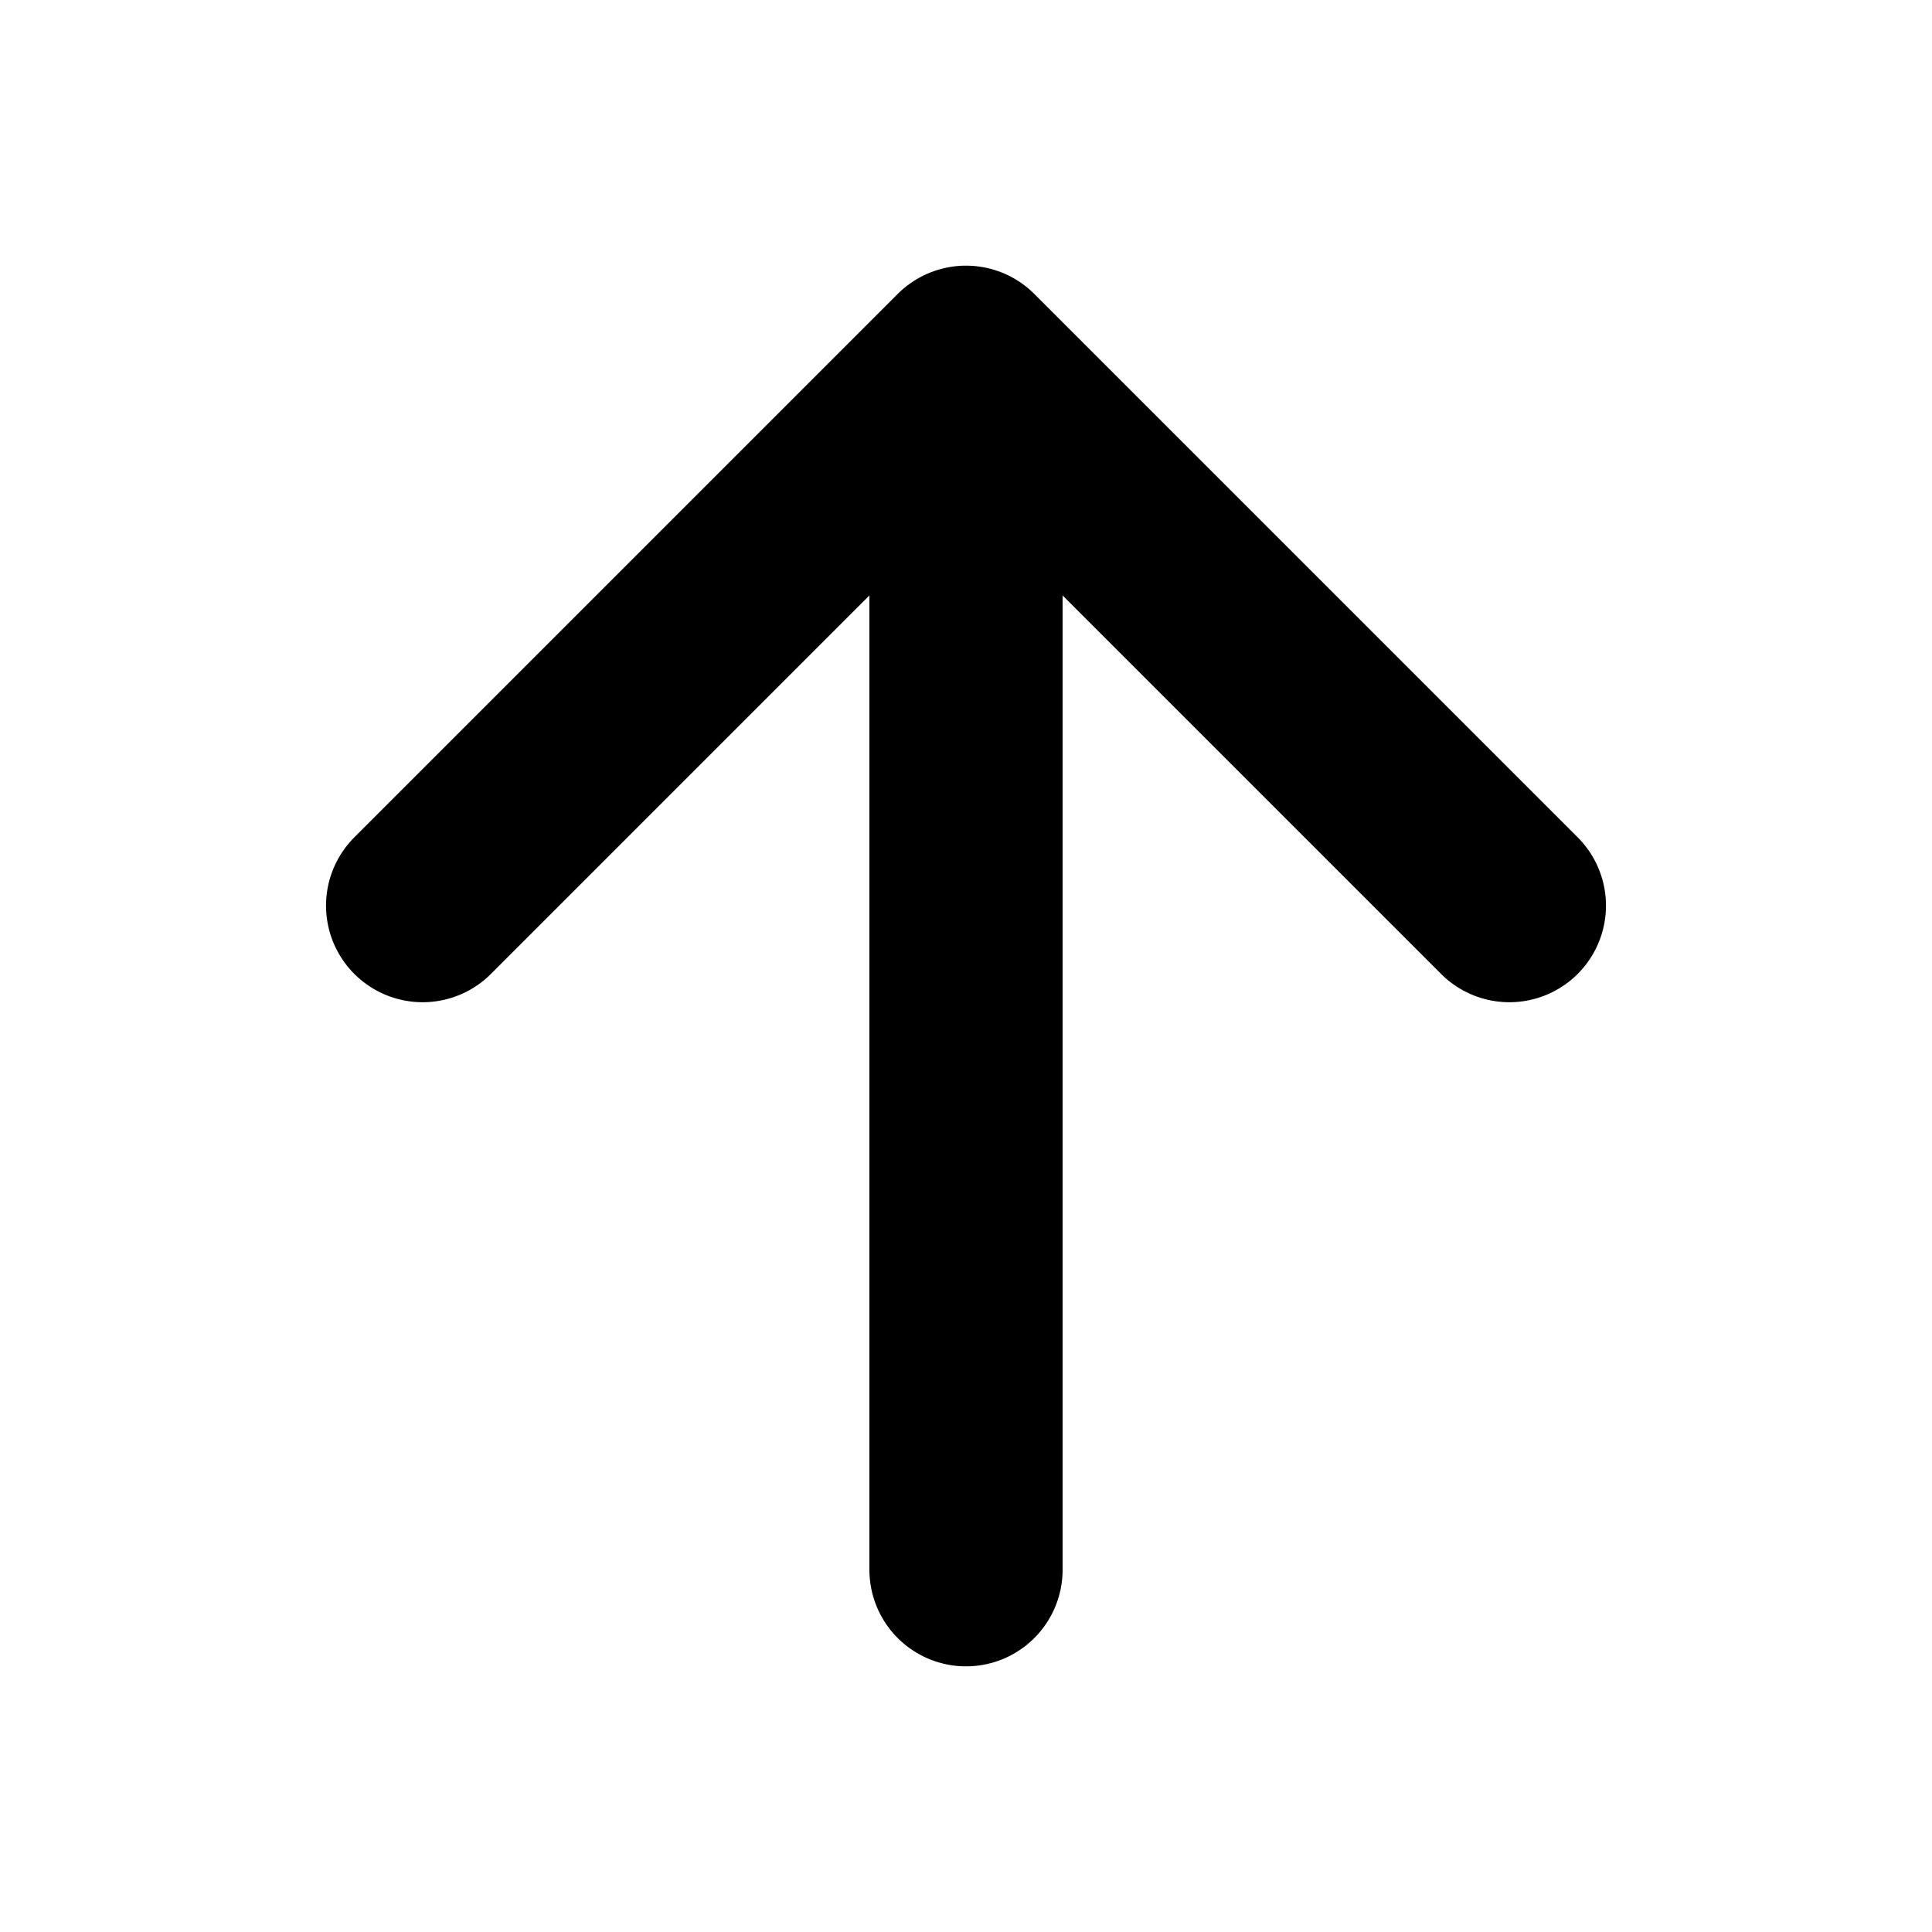
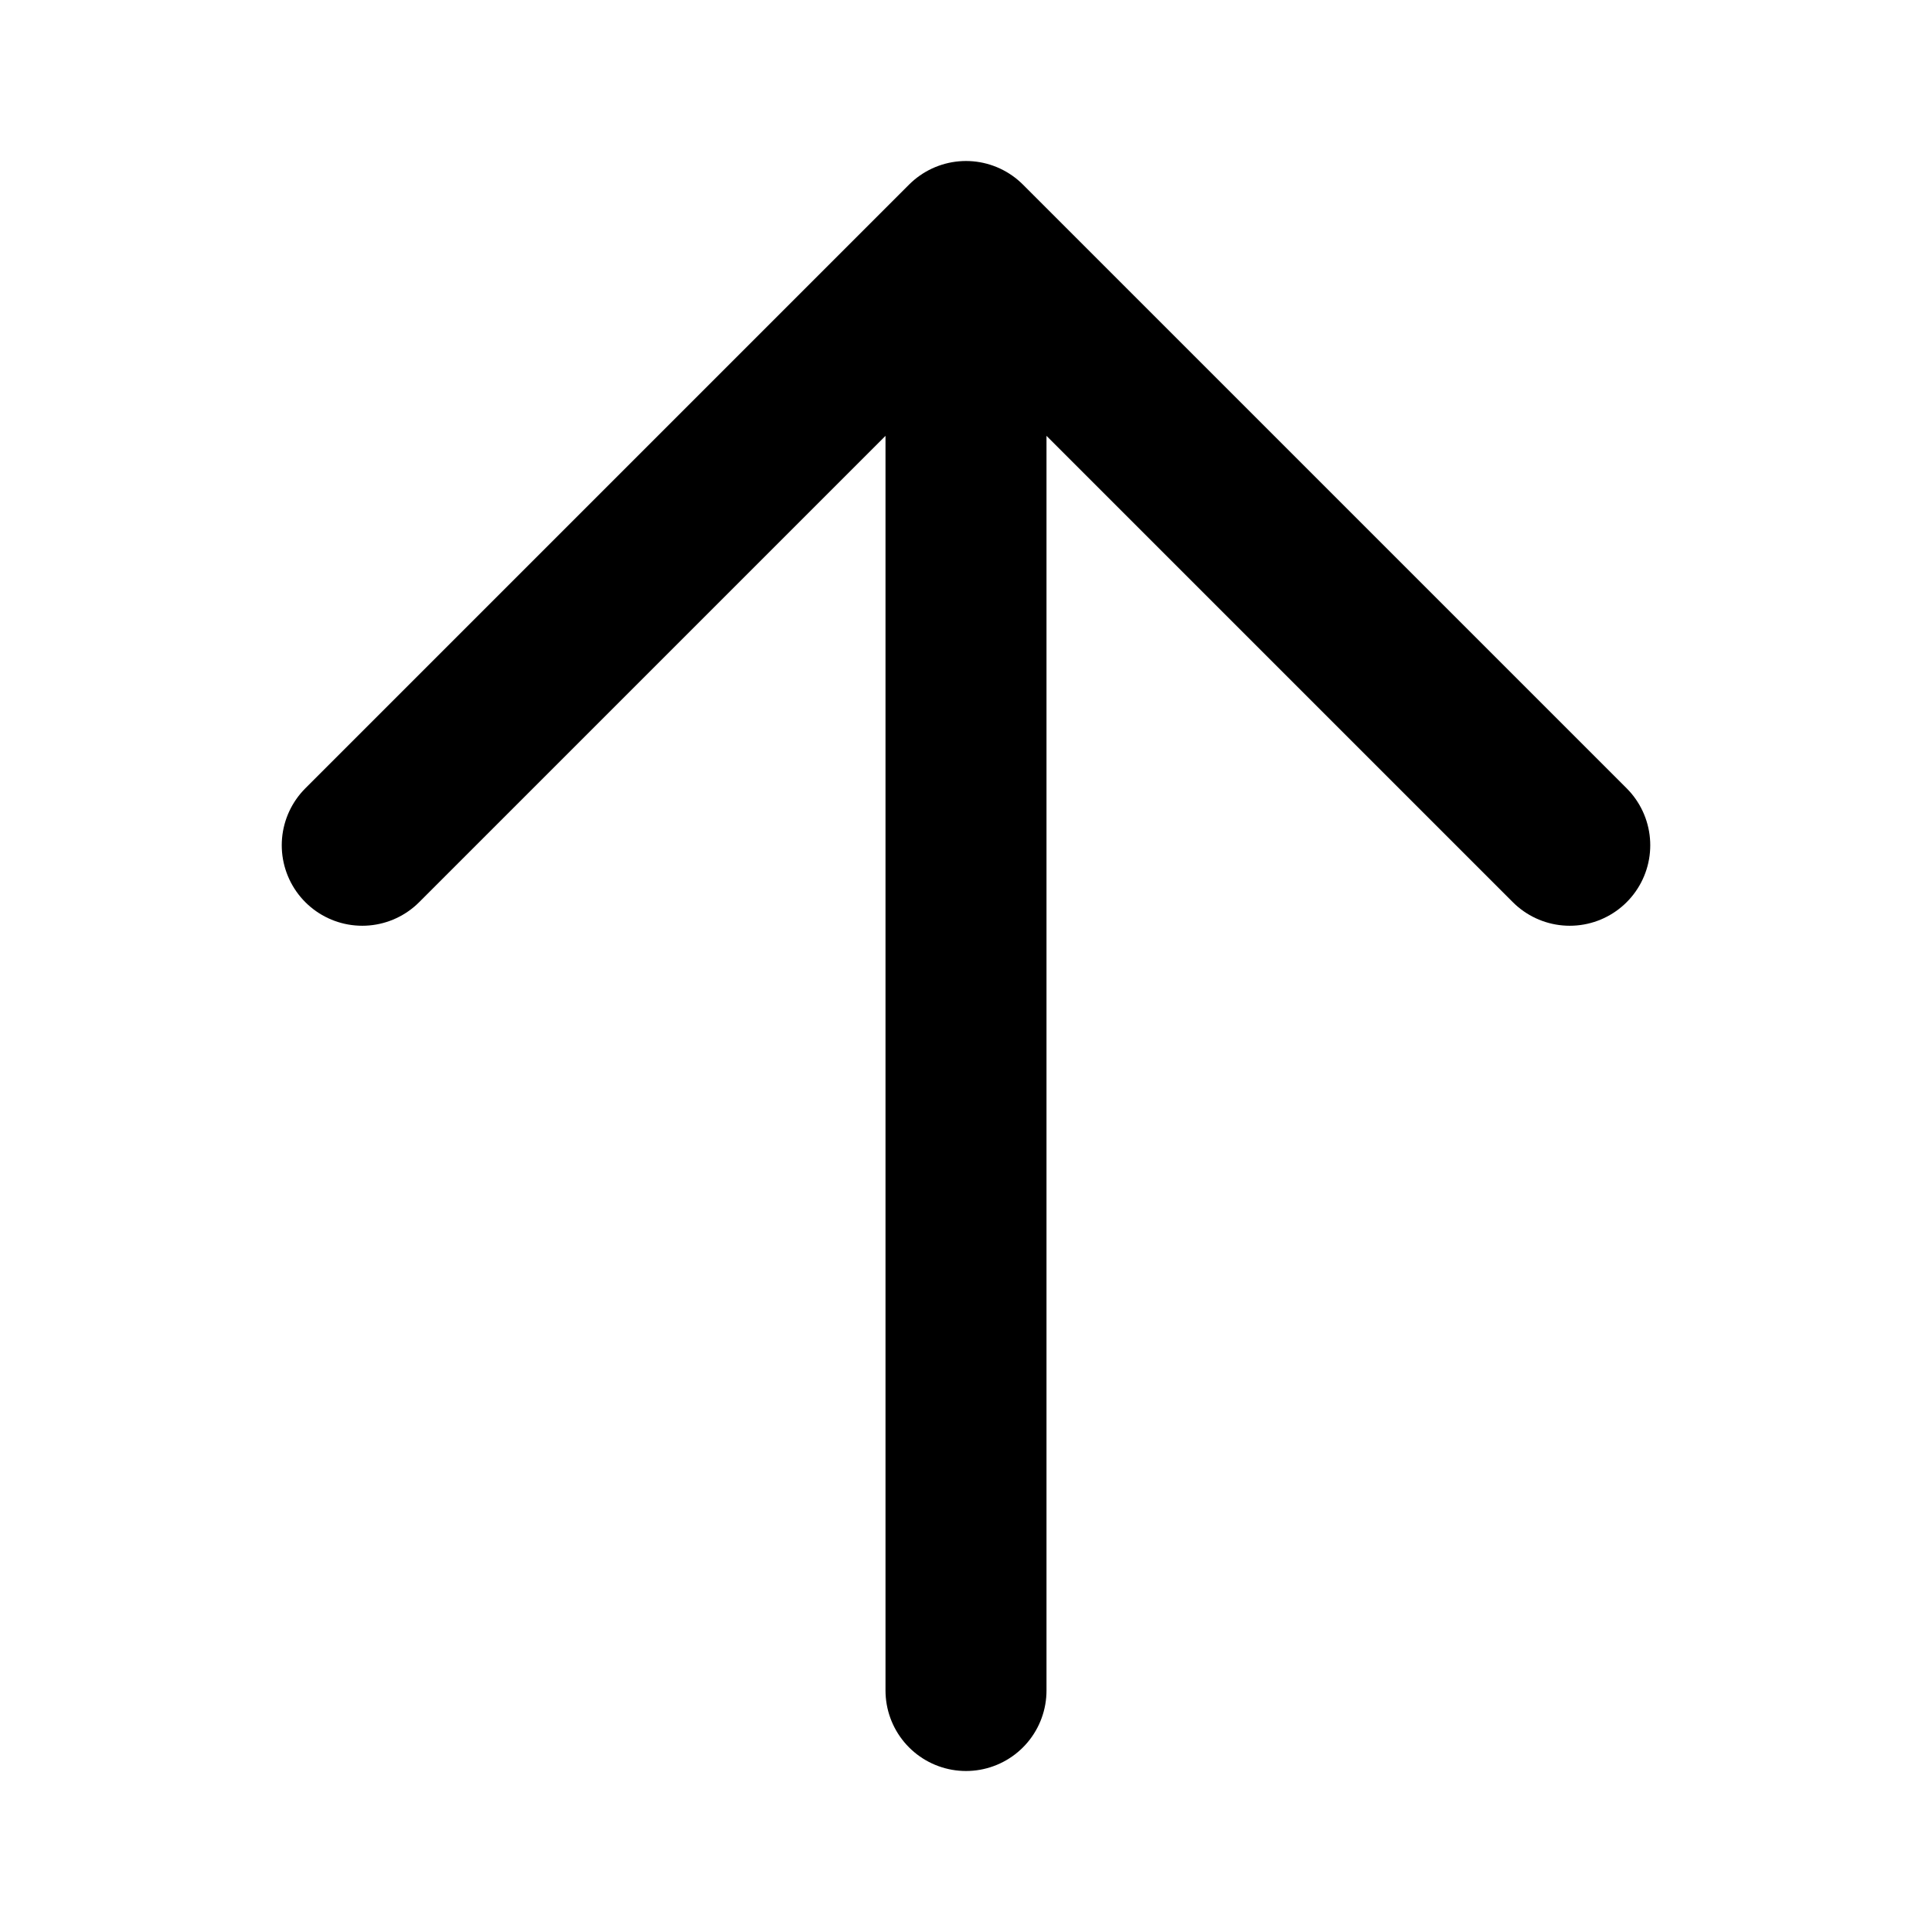
- <svg xmlns="http://www.w3.org/2000/svg" width="16" height="16" viewBox="0 0 16 16" fill="none">
-   <path d="M8 13V3M8 3L3.5 7.5M8 3L12.5 7.5" stroke="currentColor" stroke-width="1.6" stroke-linecap="round" stroke-linejoin="round" />
+ <svg xmlns="http://www.w3.org/2000/svg" fill="none" viewBox="0 0 24 24" stroke-width="2" stroke="currentColor">
+   <path stroke-linecap="round" stroke-linejoin="round" d="M4.5 10.5 12 3m0 0 7.5 7.5M12 3v18" />
</svg>
